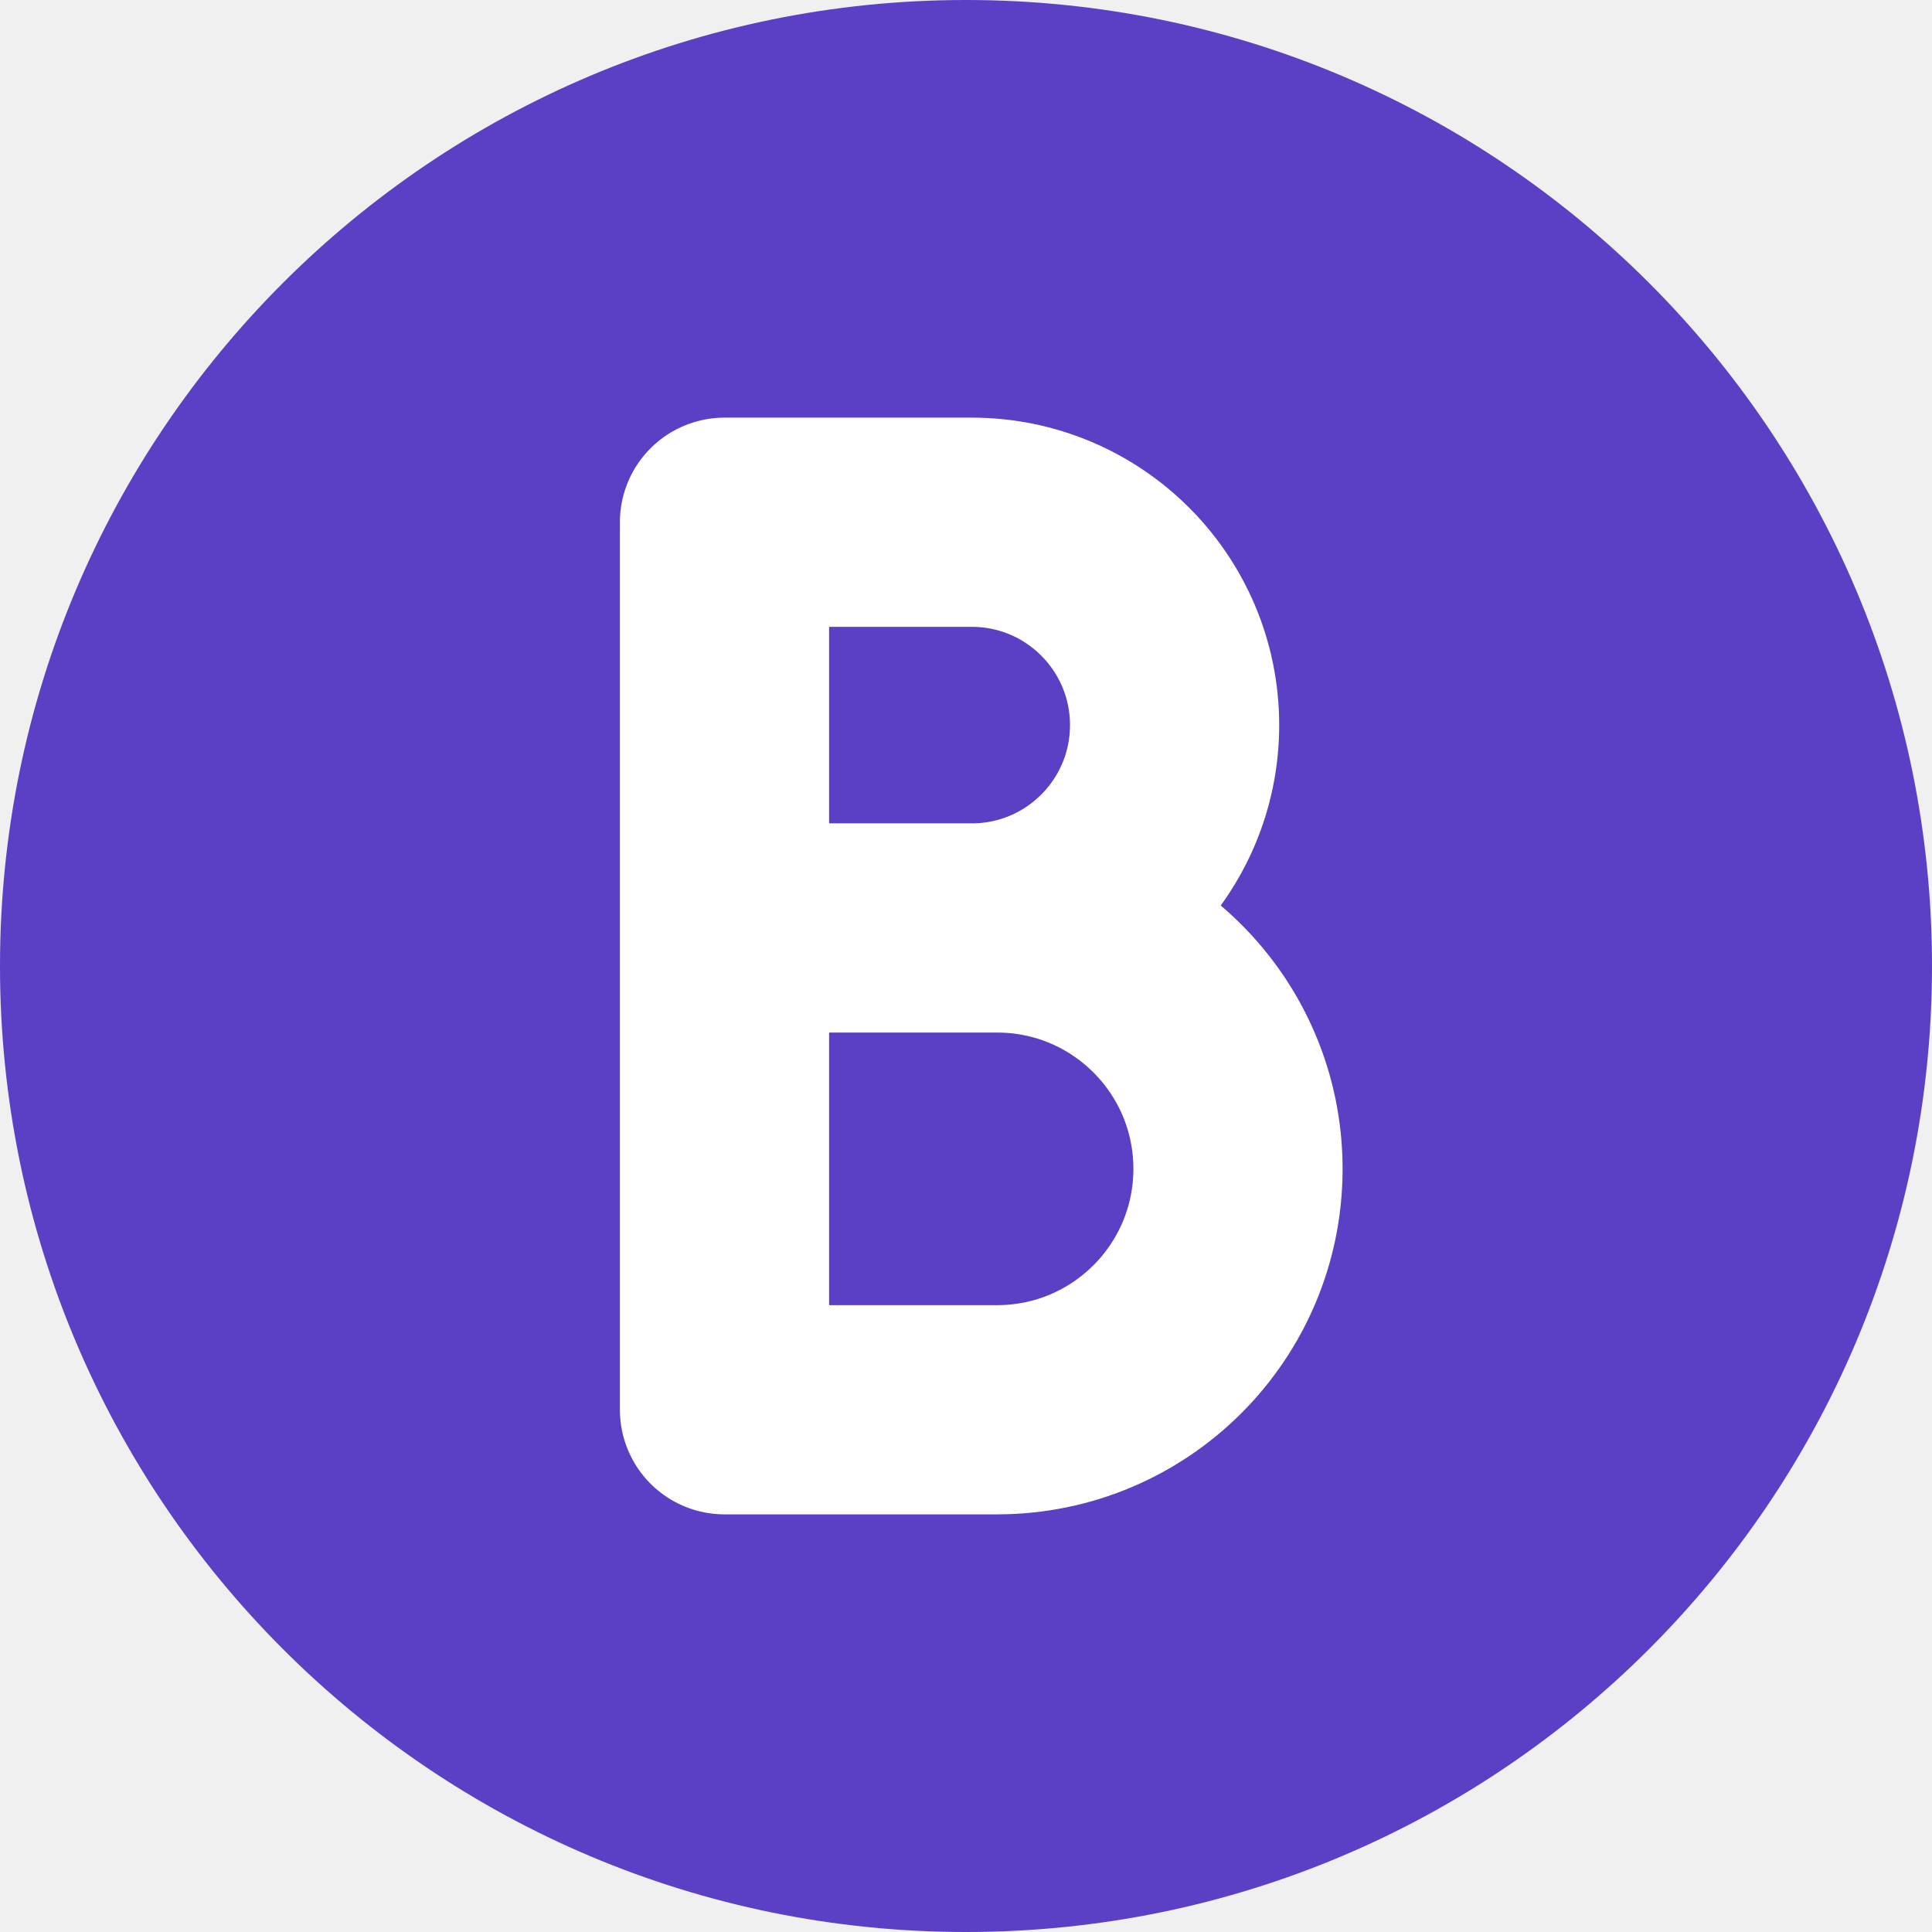
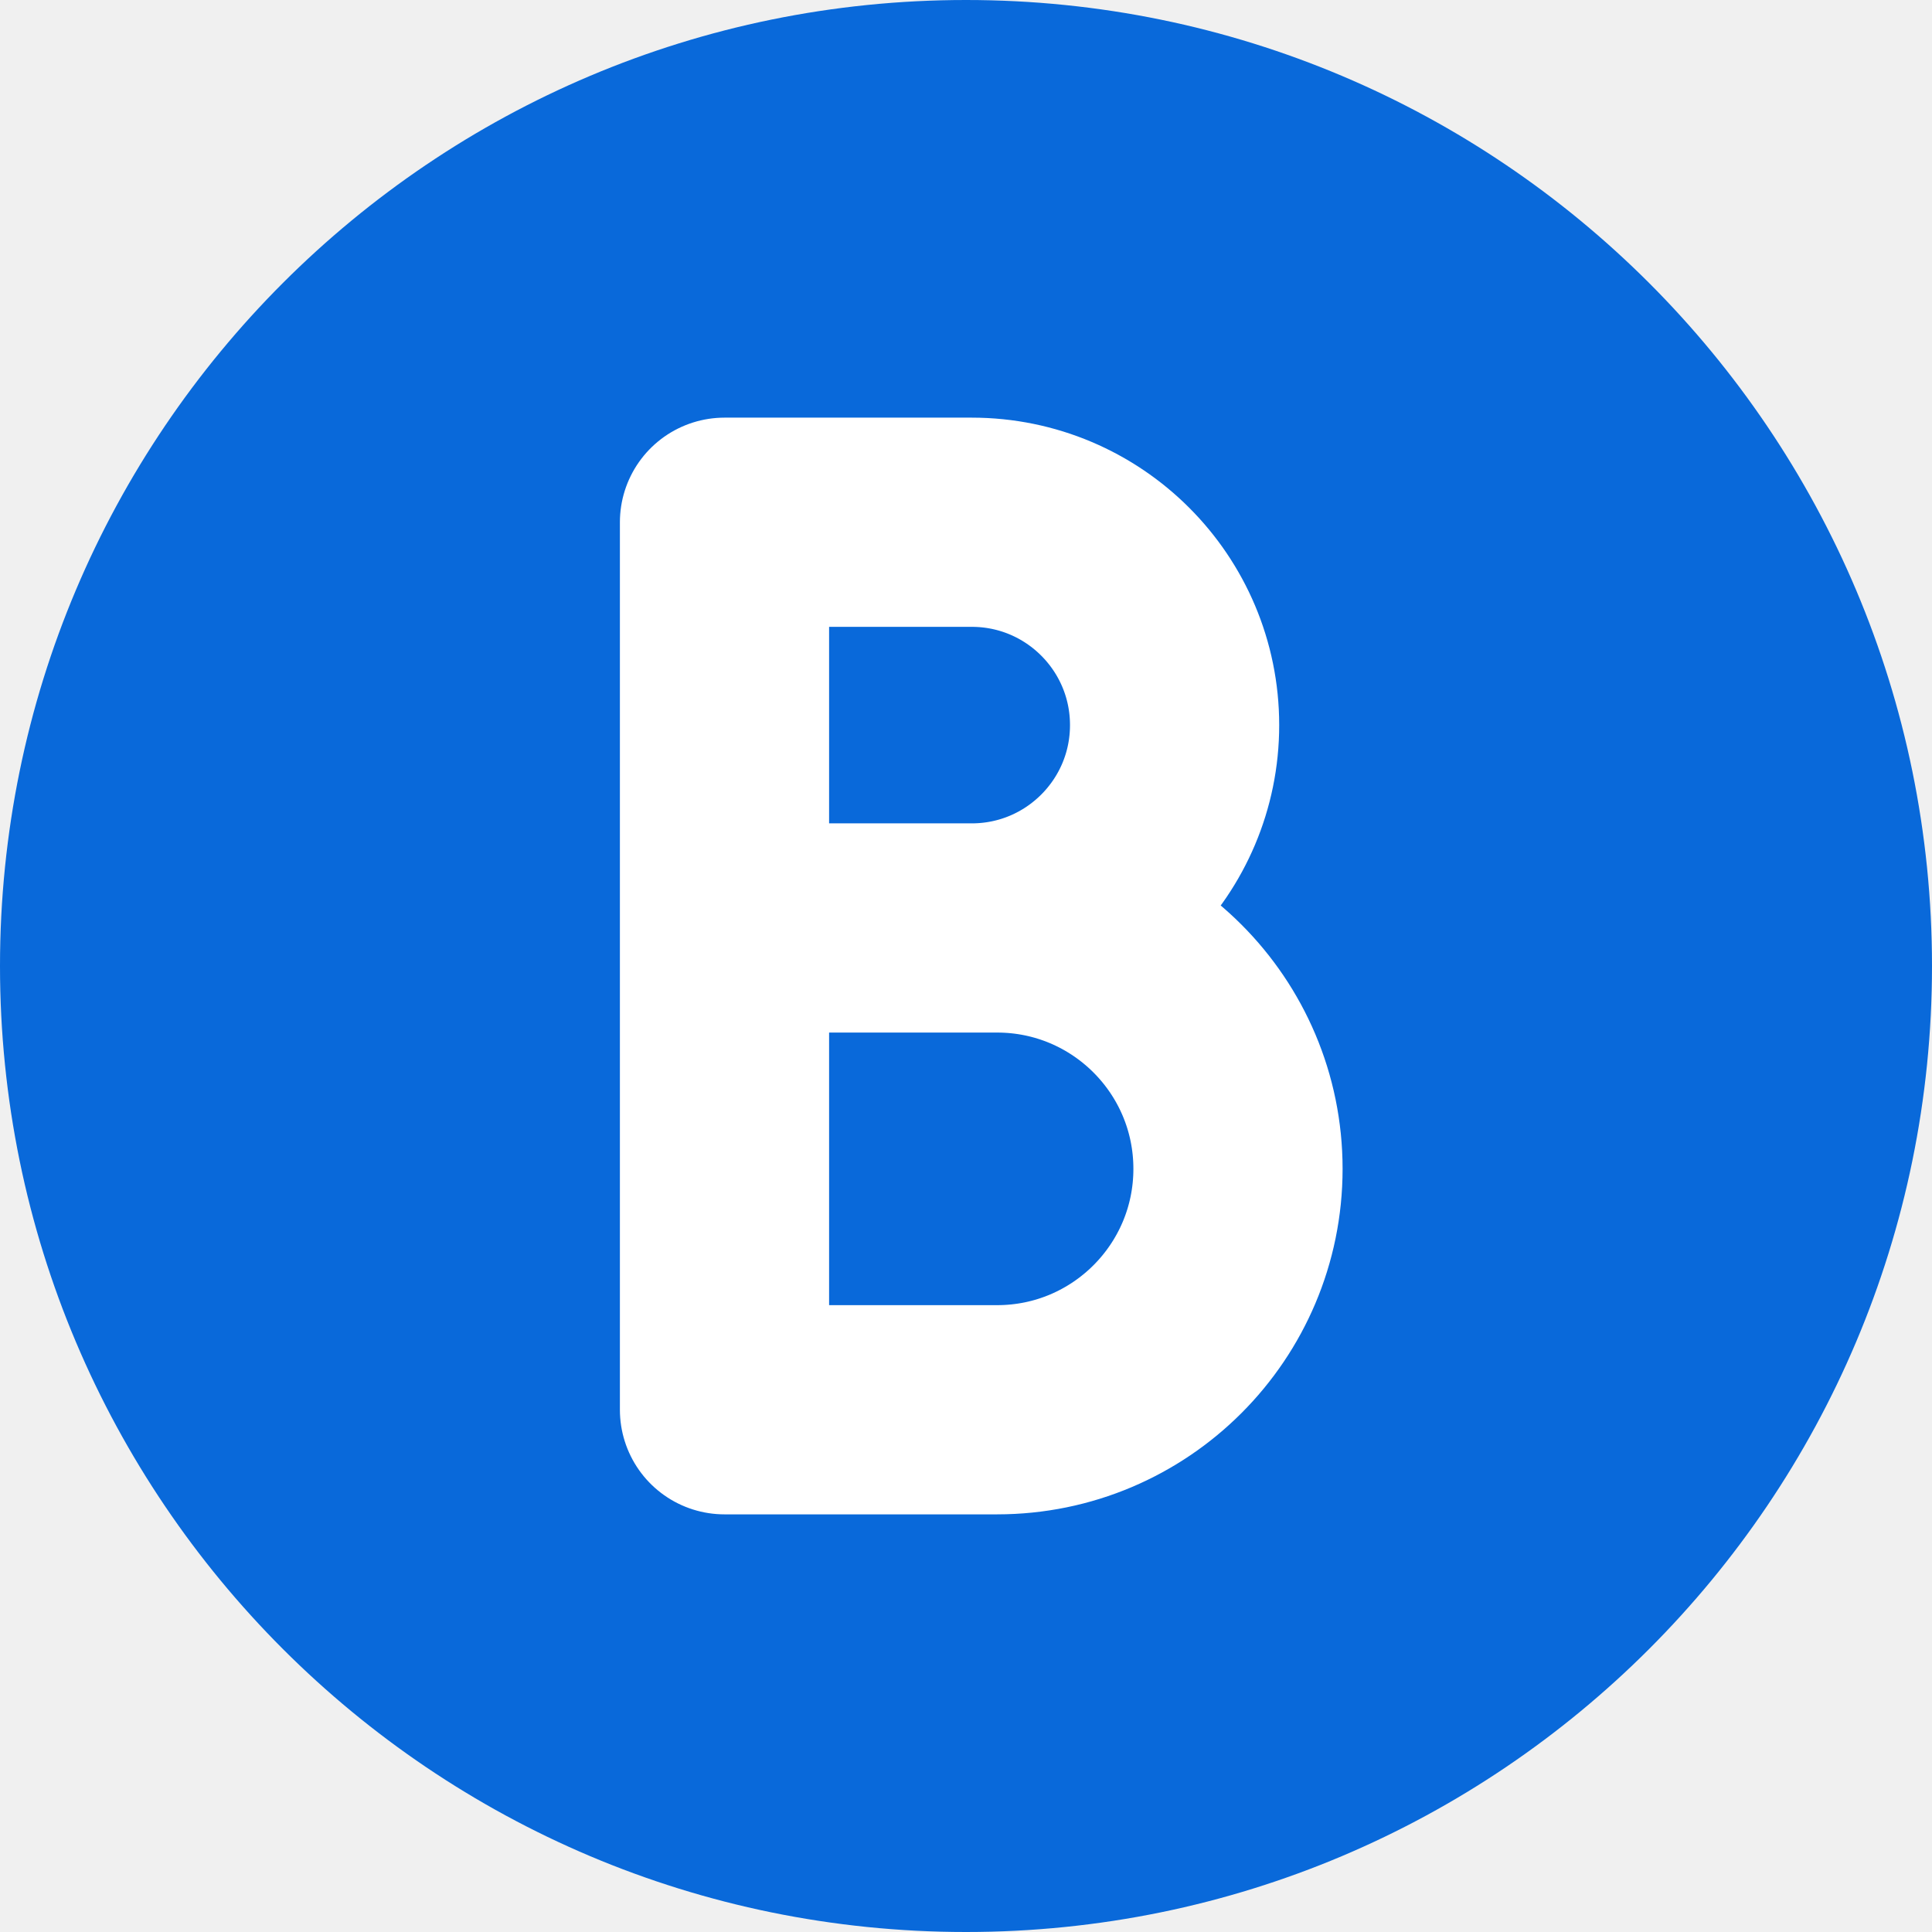
<svg xmlns="http://www.w3.org/2000/svg" viewBox="0 0 32 32">
  <style>
    @media (prefers-color-scheme: dark) {
-       circle { fill: #b2a3ff; }
-       path { stroke: #16151b; }
+       circle { fill: #4493f8; }
+       path { stroke: #0d1117; }
    }
  </style>
-   <circle cx="16" cy="16" r="16" fill="#5b3fc4" />
+   <circle cx="16" cy="16" r="16" fill="#0969da" />
  <path d="M0 70V0H19.5A16 16 0 0 1 19.5 32H0M19.5 32H21.5A19 19 0 0 1 21.5 70H0" transform="translate(12 8.65) scale(0.21)" fill="none" stroke="#ffffff" stroke-width="16.5" stroke-linecap="round" stroke-linejoin="round" />
</svg>
